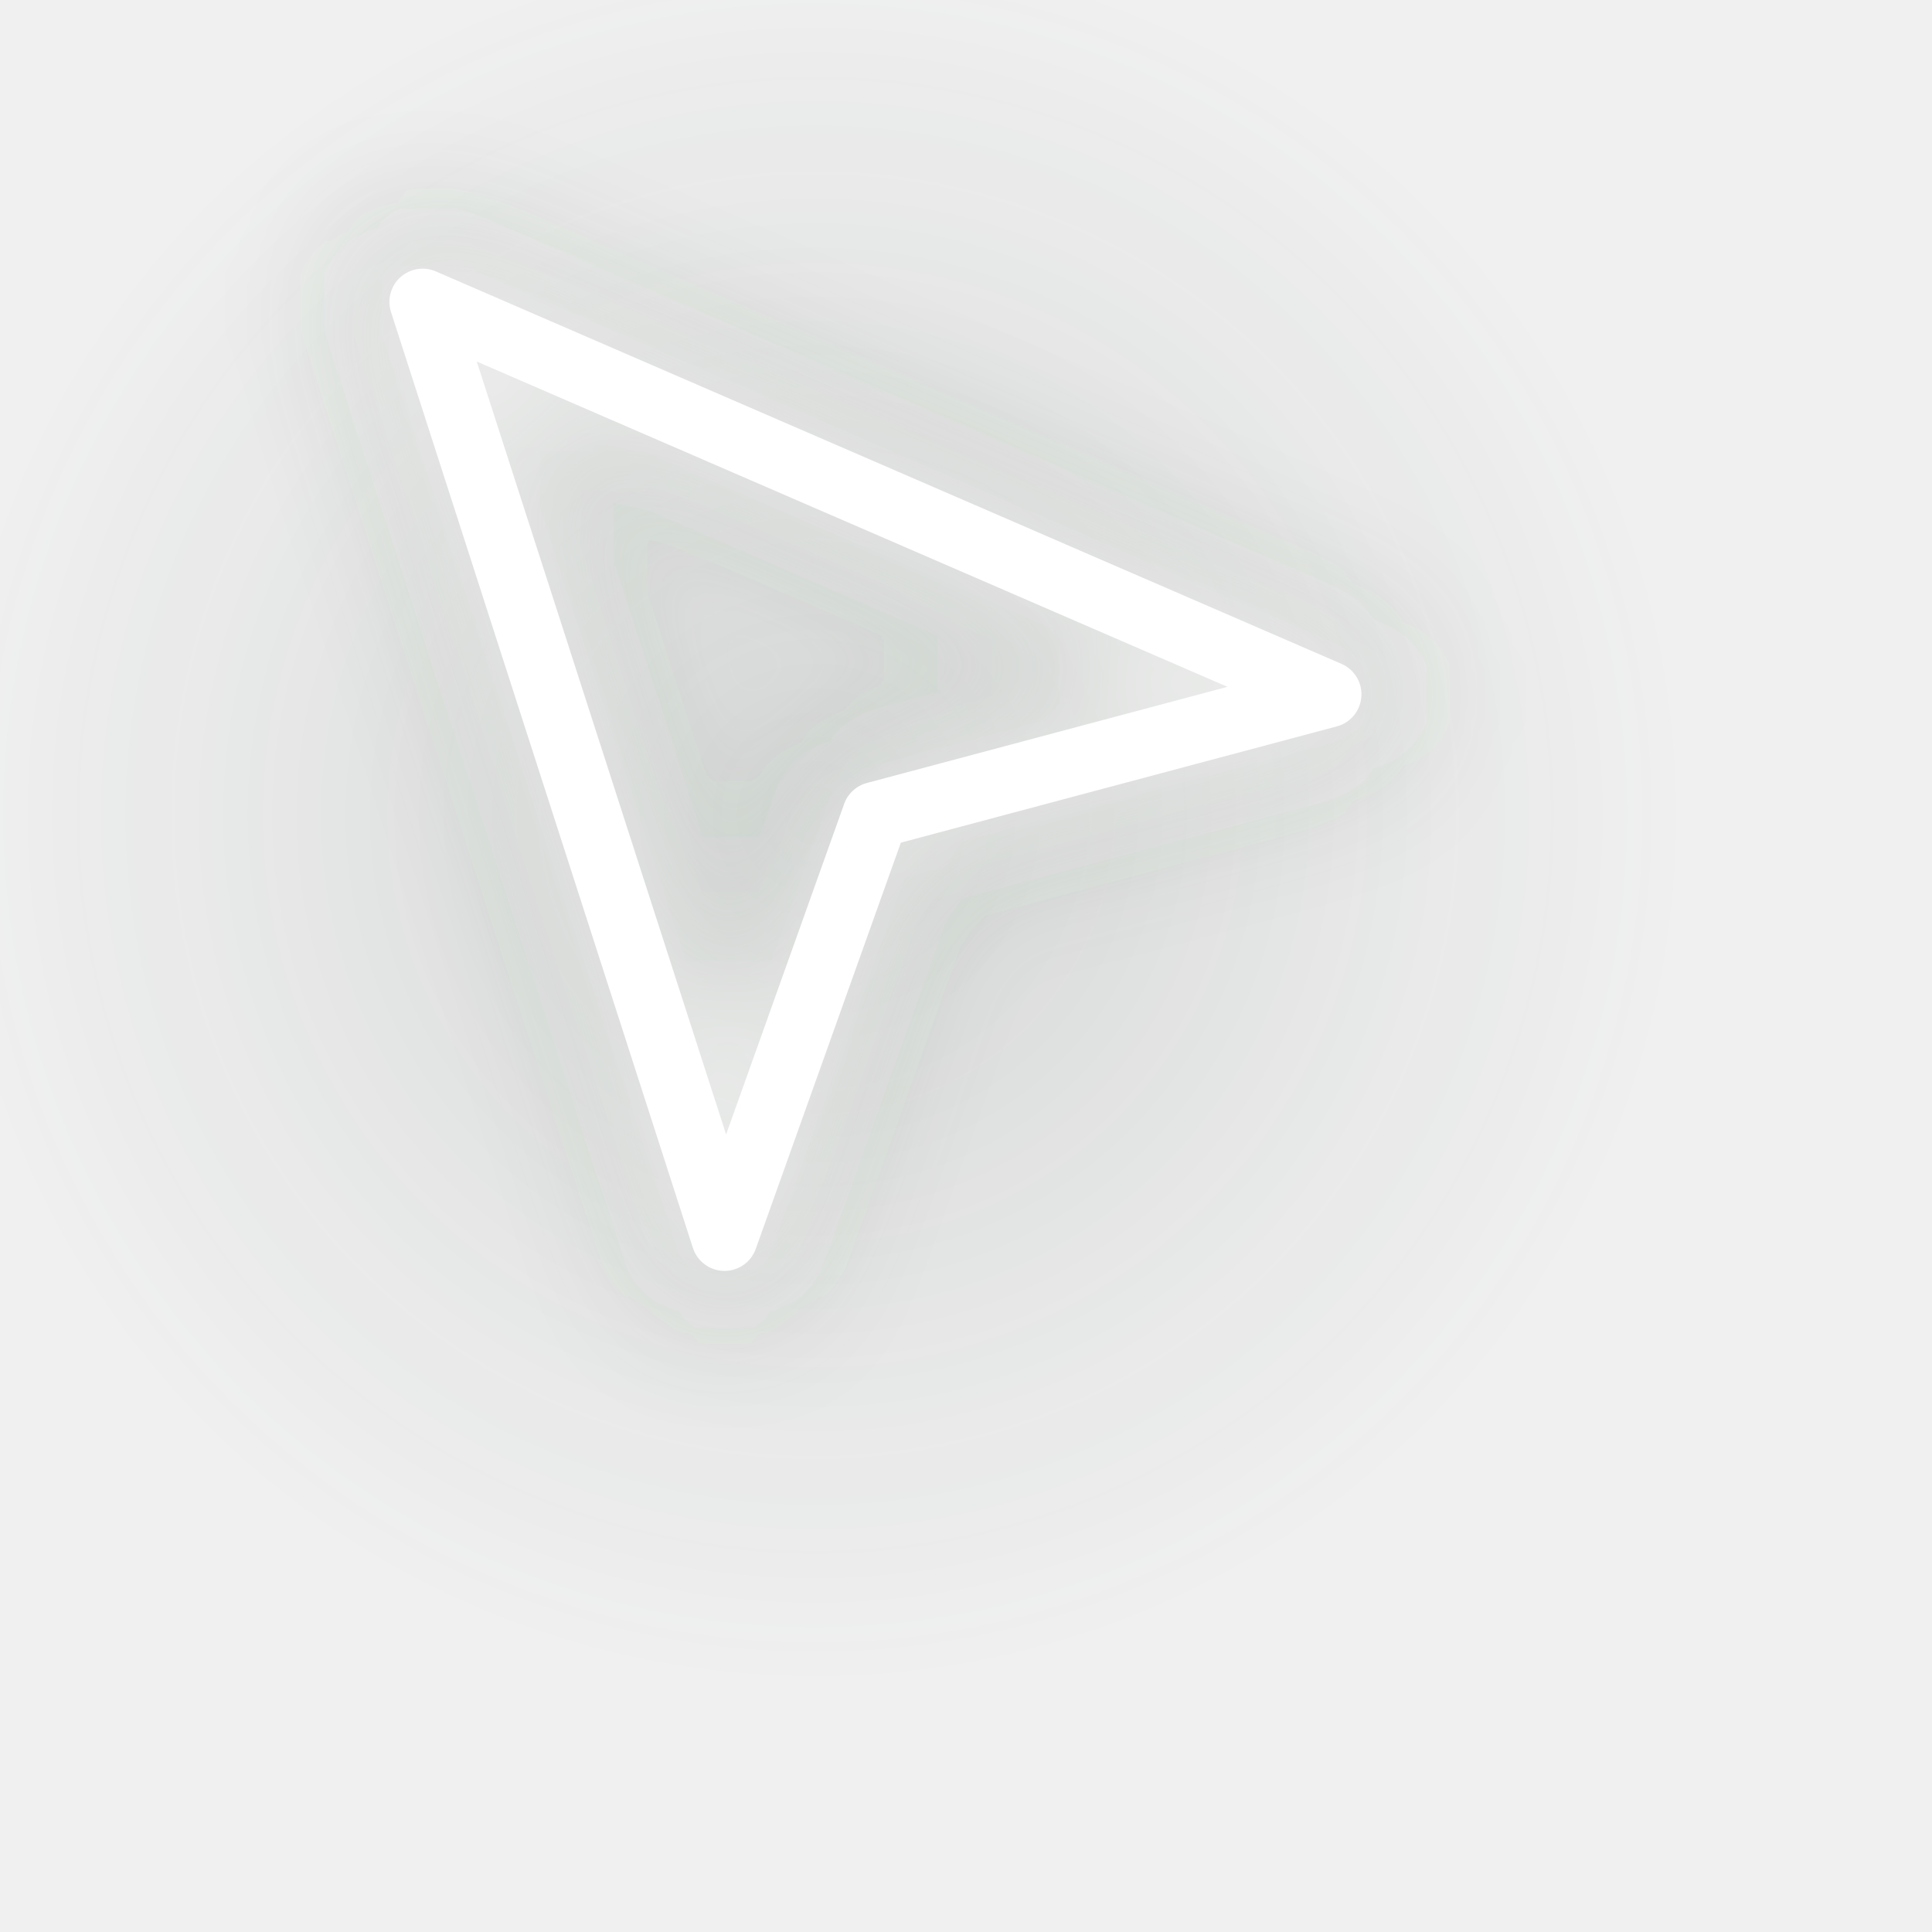
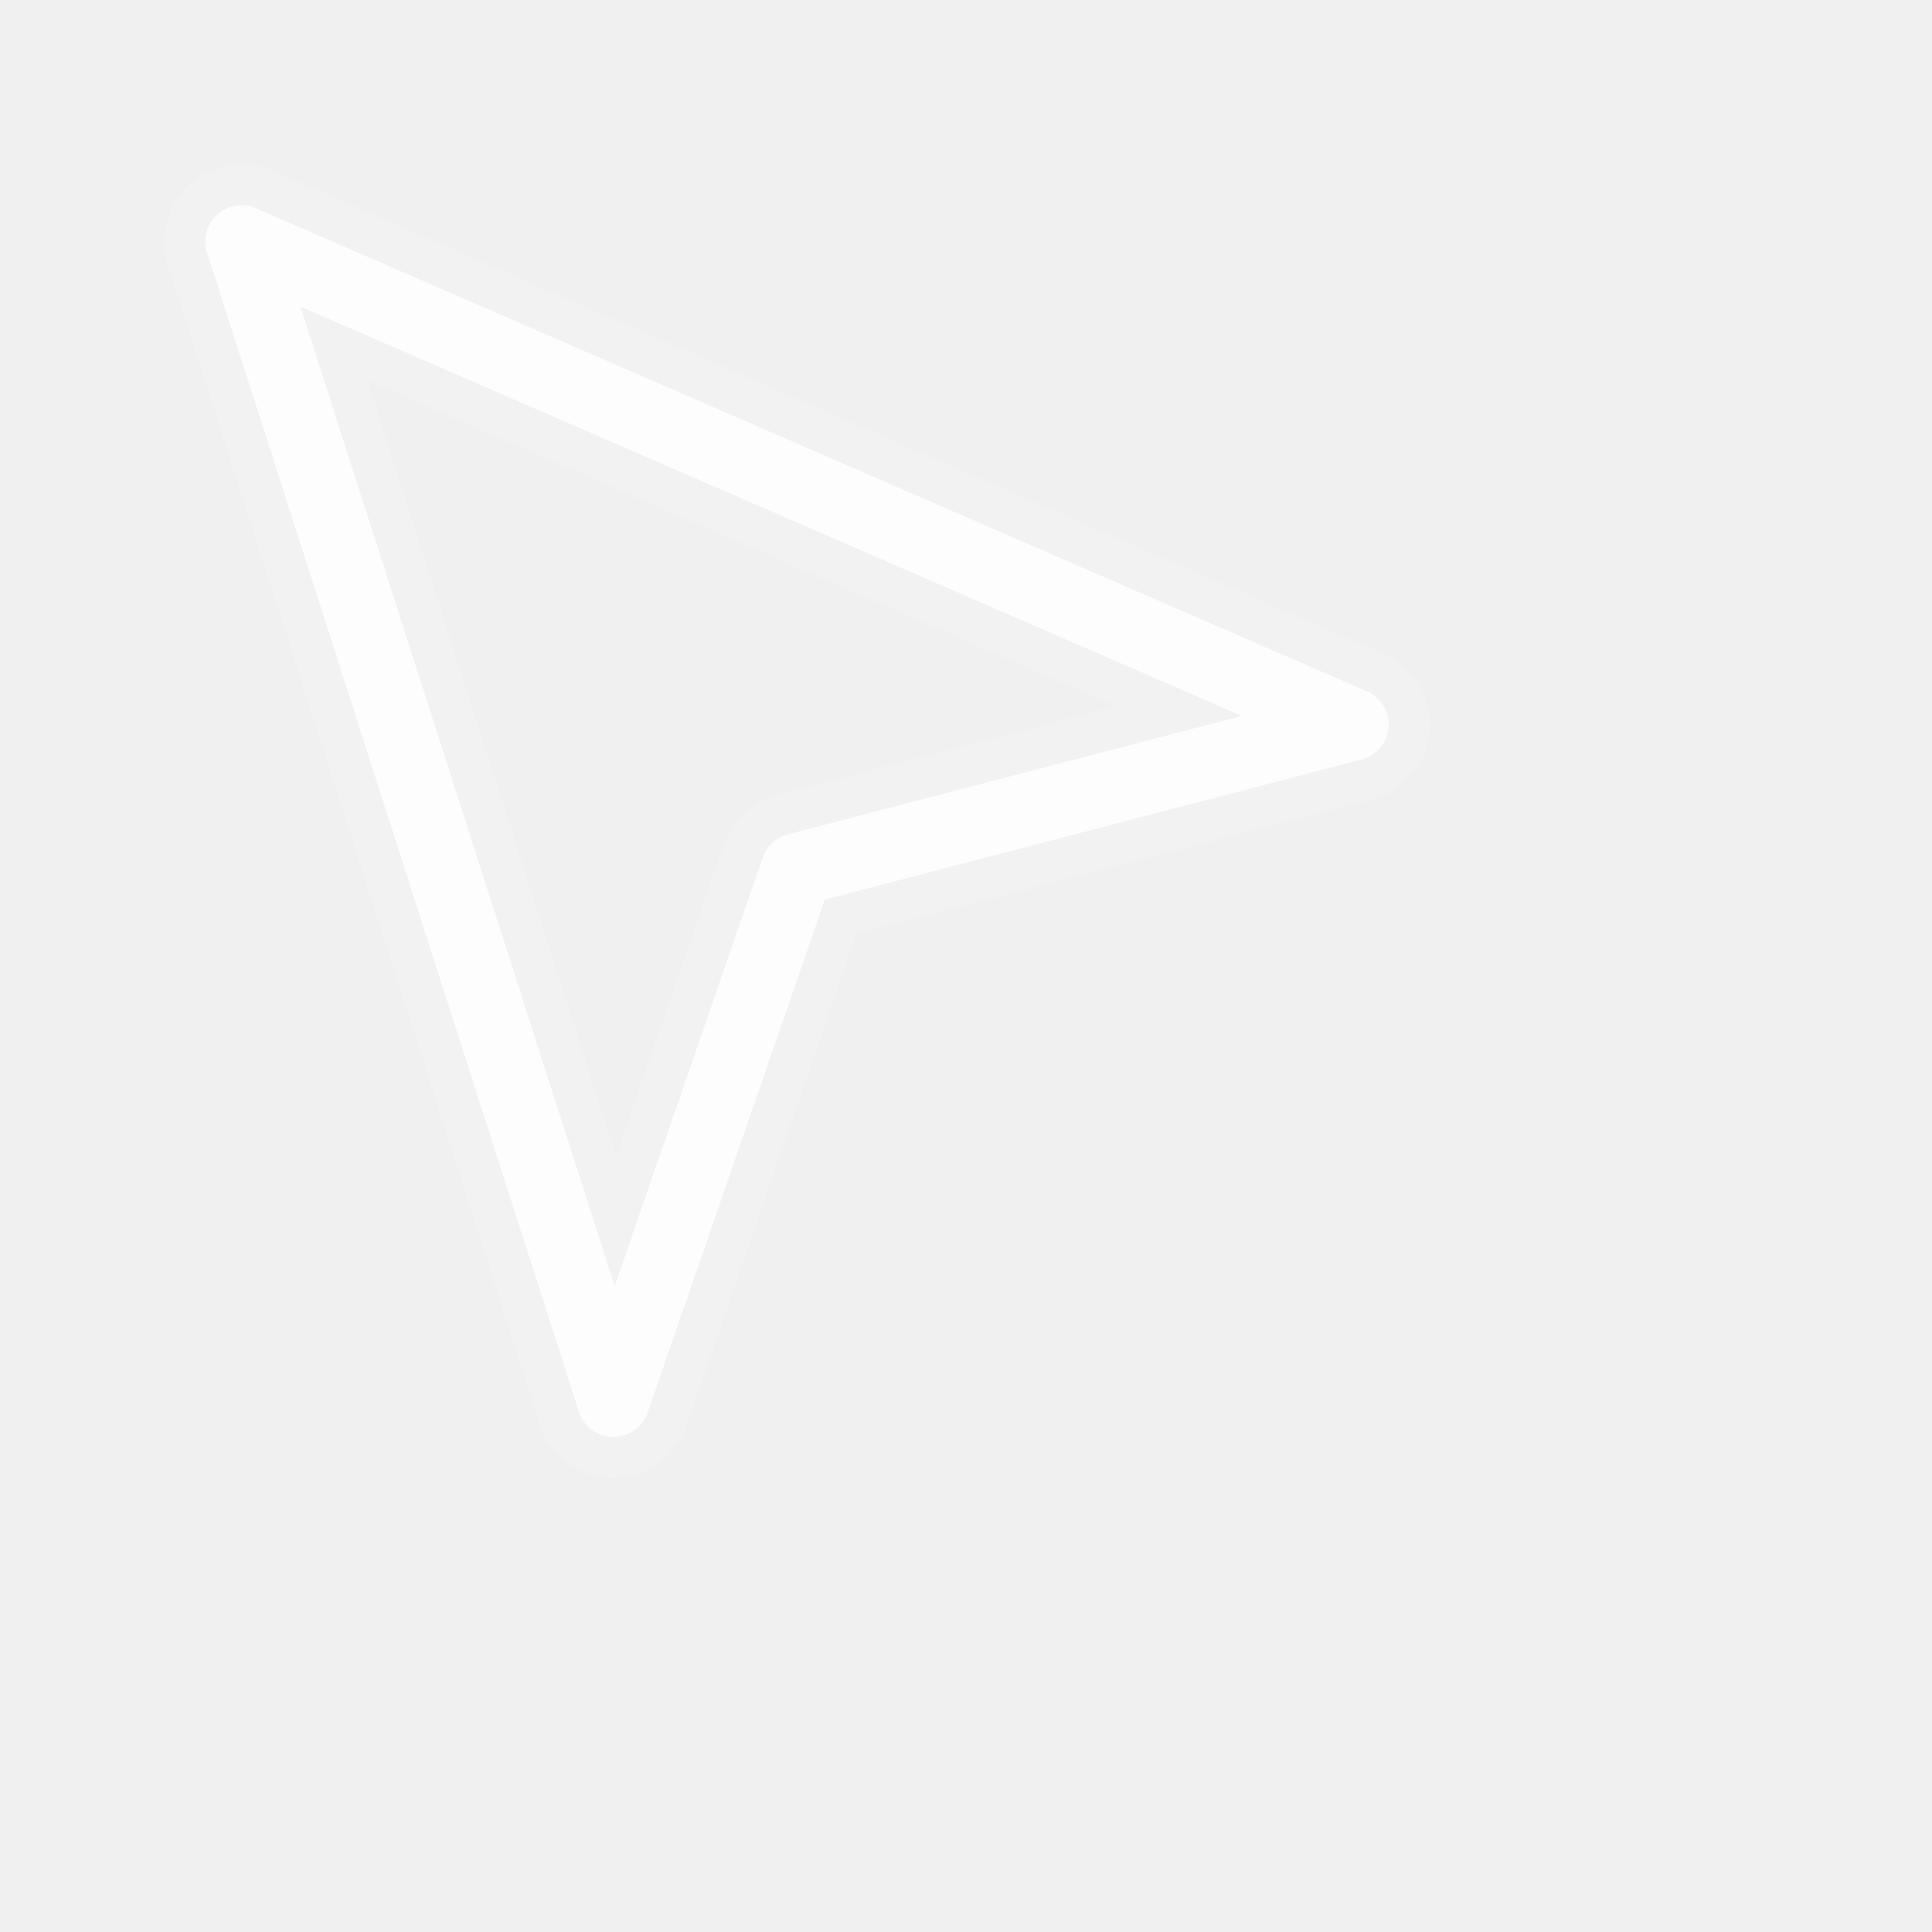
- <svg xmlns="http://www.w3.org/2000/svg" width="64" height="64" viewBox="0 0 64 64">
-   <defs>
-     <radialGradient id="halo">
-       <stop stop-color="#31443a" stop-opacity=".14" />
-       <stop offset="1" stop-color="#31443a" stop-opacity="0" />
-     </radialGradient>
-     <filter id="blur" x="-50%" y="-50%" width="200%" height="200%">
-       <feGaussianBlur stdDeviation="2" />
-     </filter>
-   </defs>
-   <circle cx="27" cy="27" r="29" fill="url(#halo)" />
-   <path d="M14 10 44 23 29 27 24 41Z" fill="none" stroke="#36463d" stroke-opacity=".22" stroke-width="5" stroke-linejoin="round" filter="url(#blur)" />
-   <path d="M14 10 44 23 29 27 24 41Z" fill="none" stroke="#fff" stroke-opacity=".72" stroke-width="4" stroke-linejoin="round" filter="url(#blur)" />
-   <path d="M14 10 44 23 29 27 24 41Z" fill="none" stroke="#fff" stroke-width="2.2" stroke-linejoin="round" />
+ <svg xmlns="http://www.w3.org/2000/svg" width="40" height="40" viewBox="0 0 40 40">
+   <path d="M5 5 28 15 16.5 18 12.7 29Z" fill="none" stroke="#fff" stroke-opacity=".16" stroke-width="3.2" stroke-linejoin="round" />
+   <path d="M5 5 28 15 16.5 18 12.7 29Z" fill="none" stroke="#fff" stroke-opacity=".82" stroke-width="1.5" stroke-linejoin="round" />
</svg>
